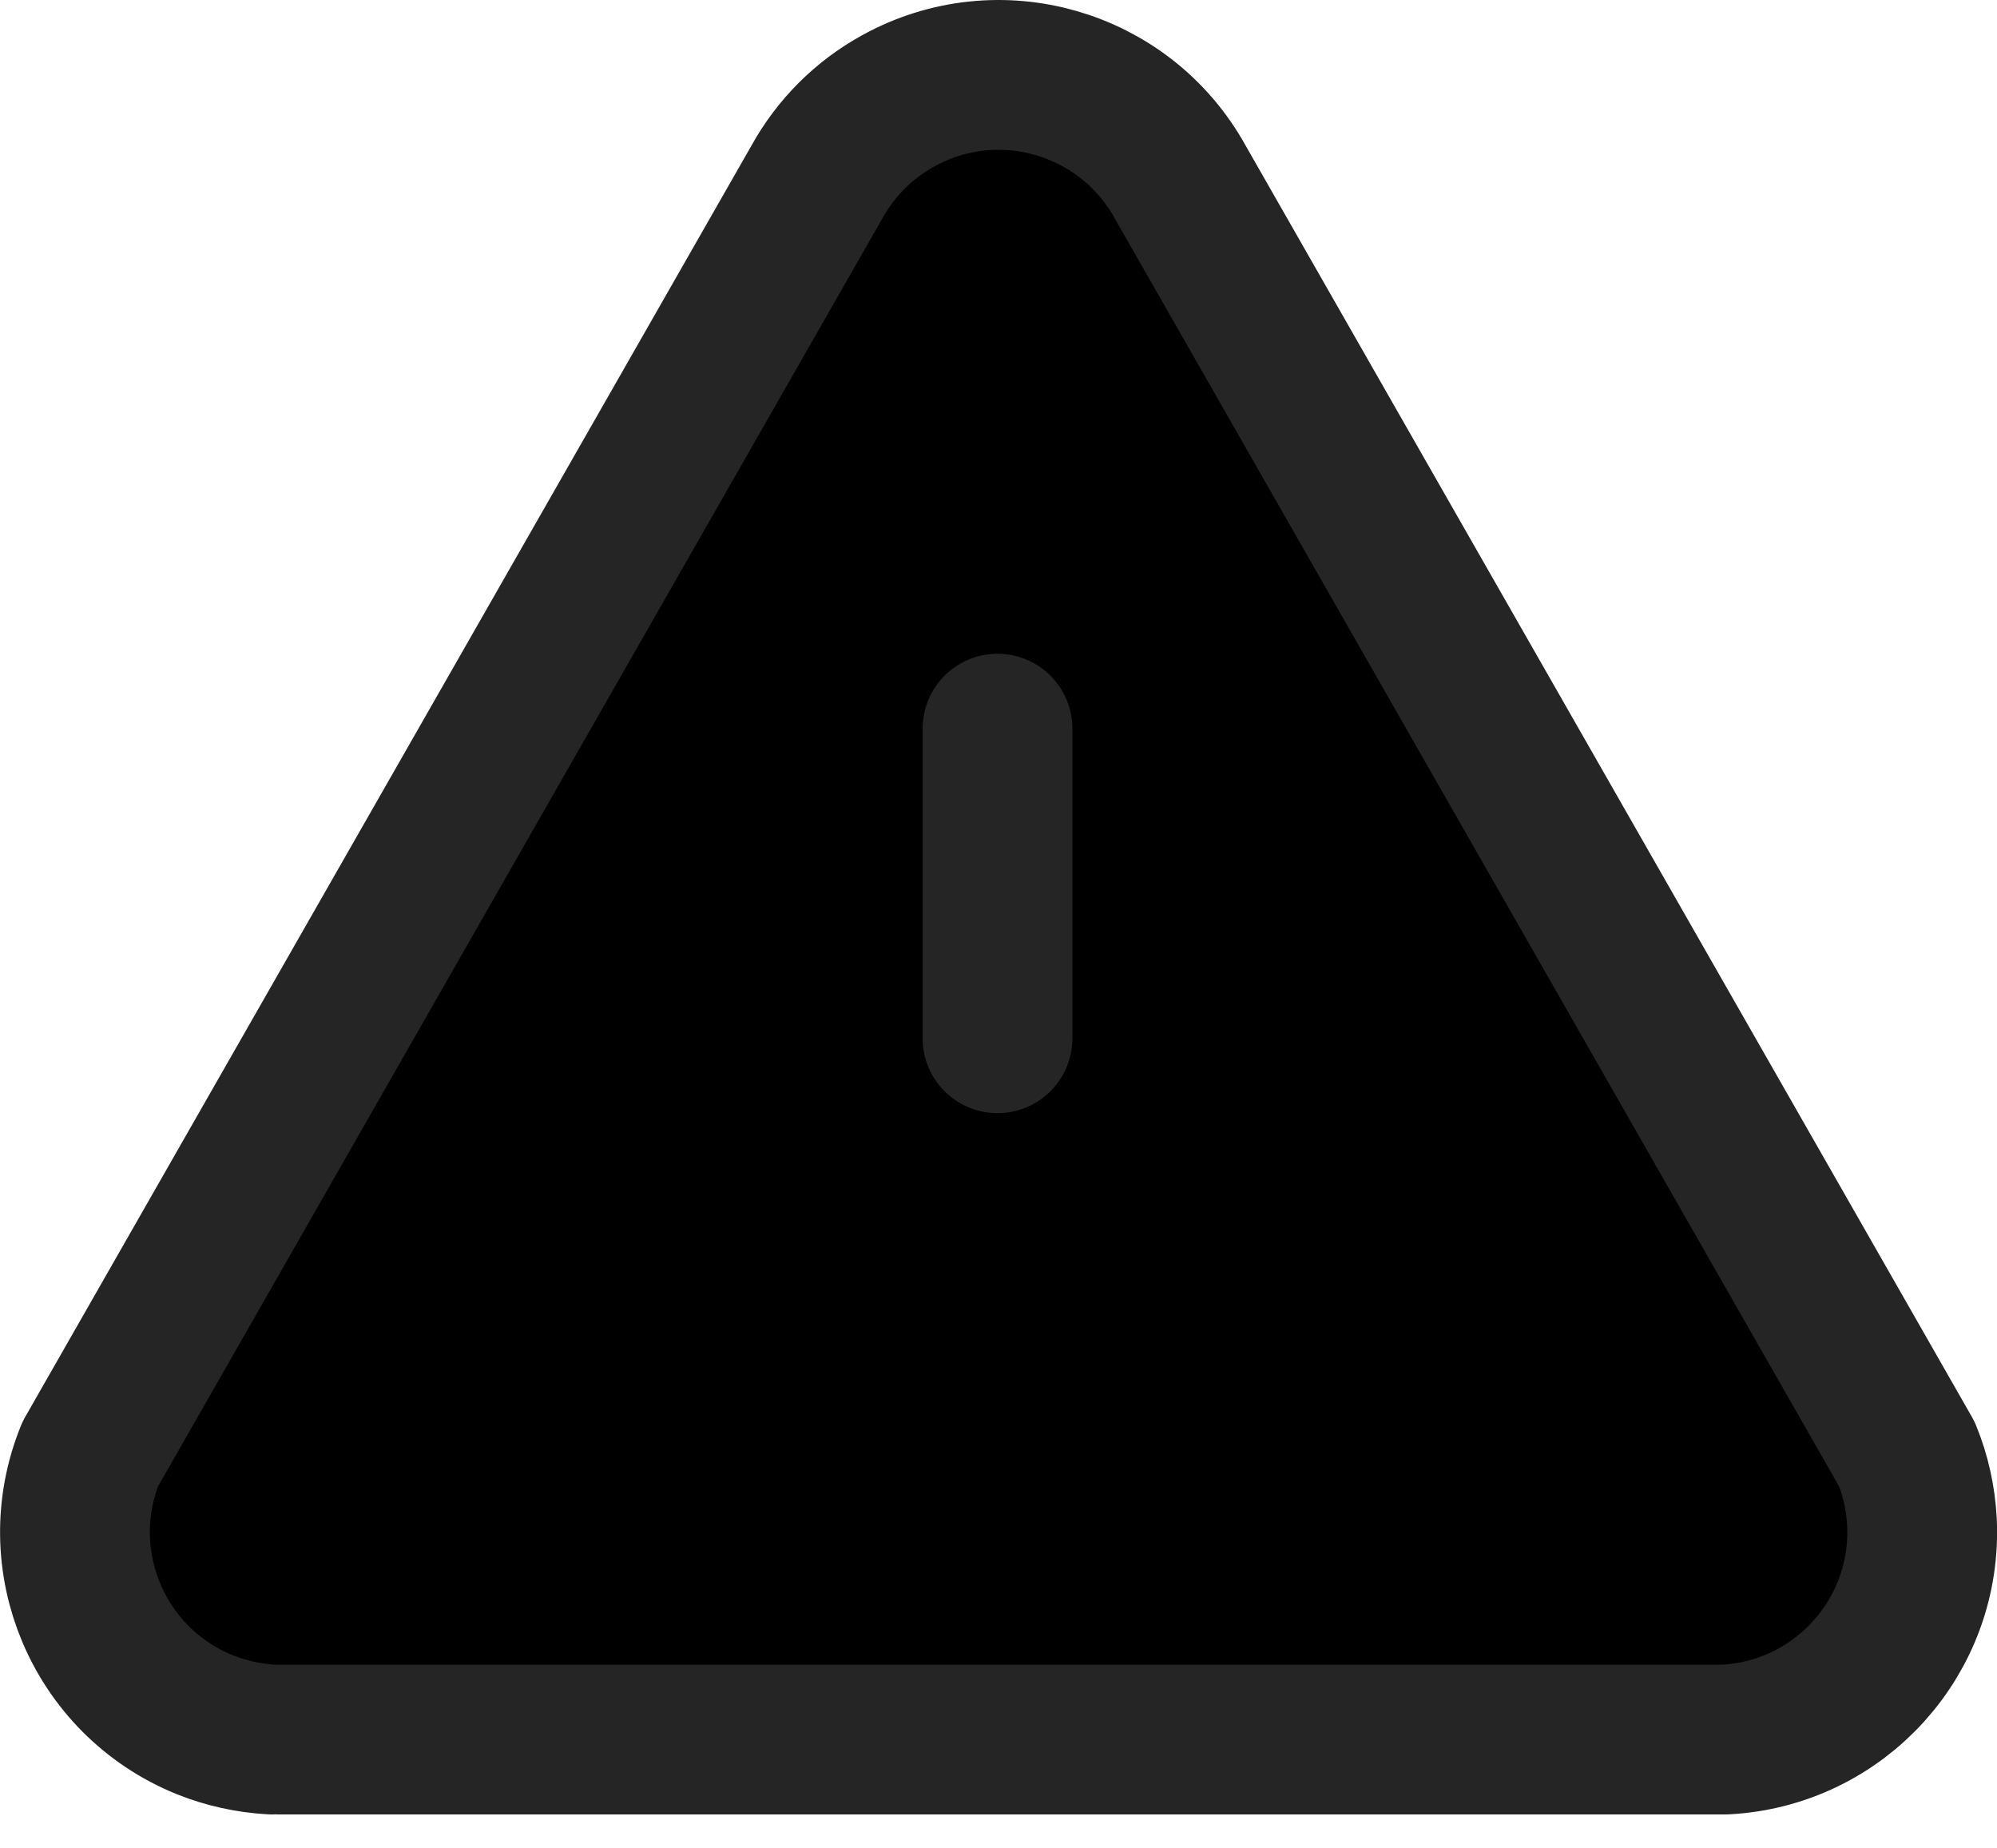
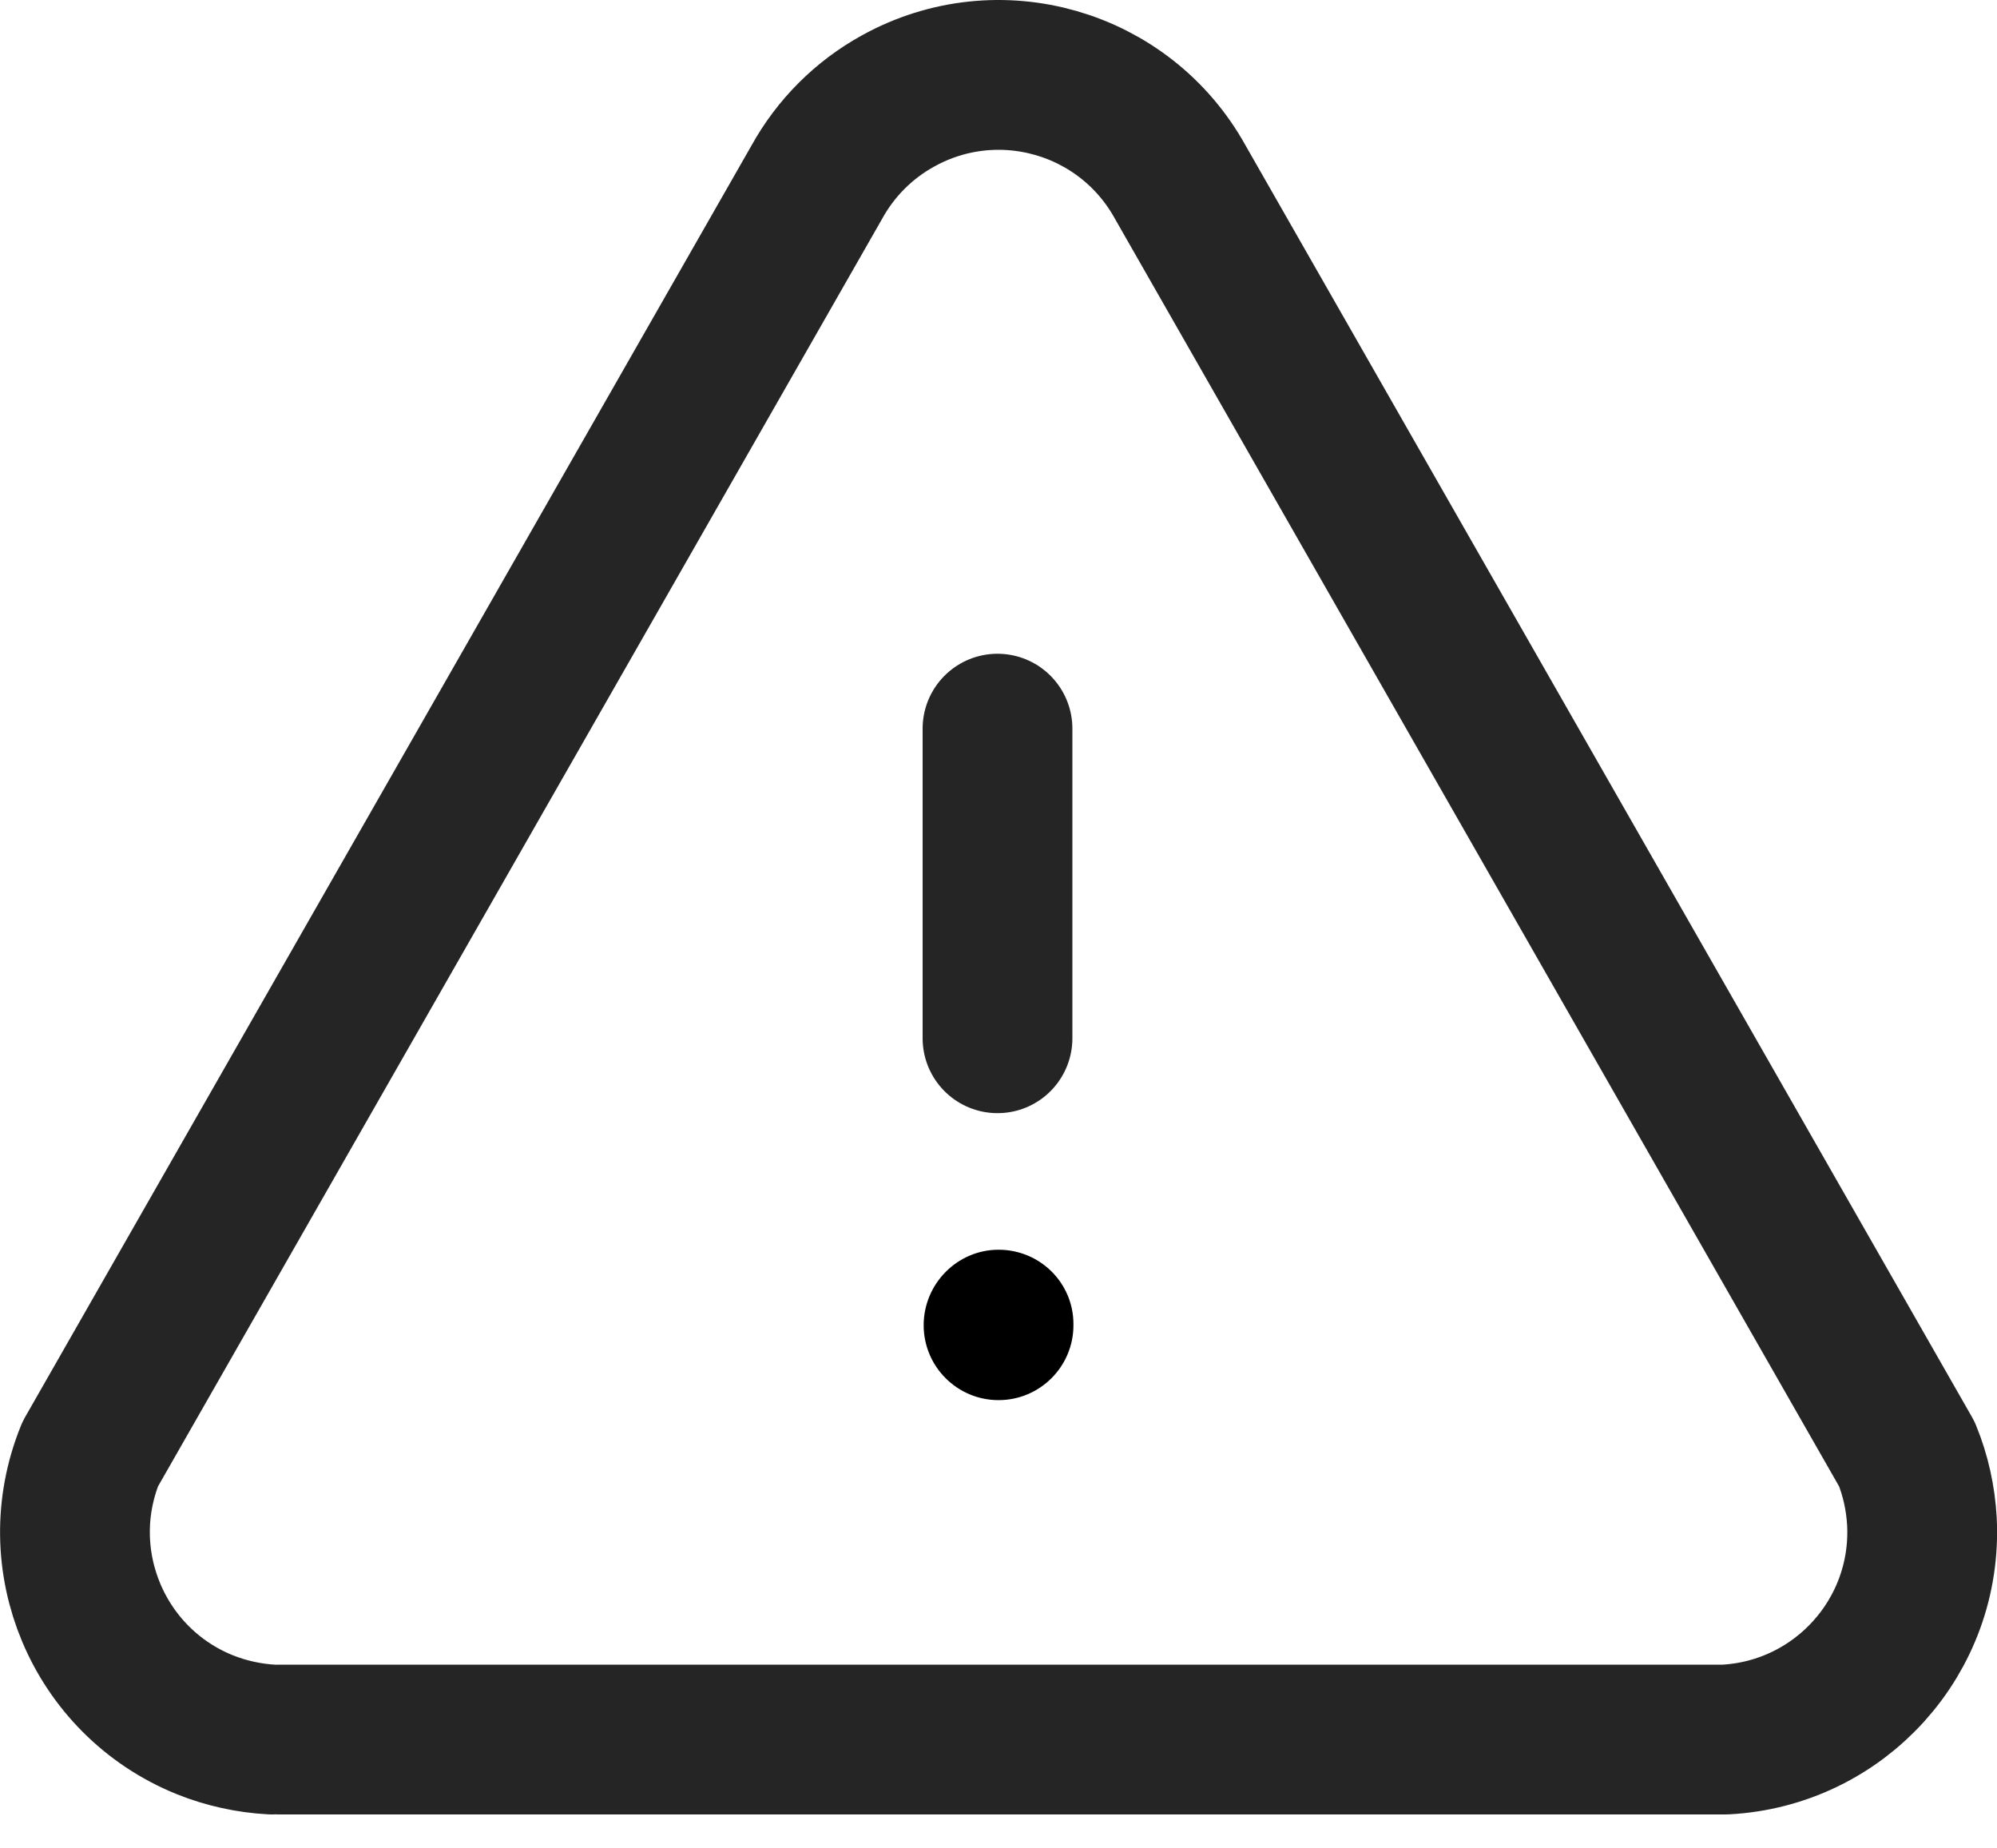
- <svg xmlns="http://www.w3.org/2000/svg" width="40" height="37" viewBox="0 0 40 37" fill="currentColor">
+ <svg xmlns="http://www.w3.org/2000/svg" width="40" height="37" viewBox="0 0 40 37" fill="none">
  <path d="M18.501 26.539C18.501 25.711 19.173 25.027 20.001 25.027C20.829 25.027 21.501 25.689 21.501 26.517V26.539C21.501 27.367 20.829 28.039 20.001 28.039C19.173 28.039 18.501 27.367 18.501 26.539Z" fill="currentColor" />
  <path d="M5.592 34.836H34.556C36.85 34.716 38.614 32.762 38.496 30.468C38.47 30.004 38.37 29.546 38.194 29.118L23.64 3.646C22.528 1.636 19.998 0.908 17.988 2.022C17.304 2.398 16.74 2.962 16.362 3.646L1.808 29.118C0.944 31.246 1.968 33.67 4.094 34.536C4.526 34.71 4.982 34.81 5.446 34.836" stroke="#252525" stroke-width="3" stroke-linecap="round" stroke-linejoin="round" />
  <path d="M19.98 20.792V14.592" stroke="#252525" stroke-width="3" stroke-linecap="round" stroke-linejoin="round" />
</svg>
